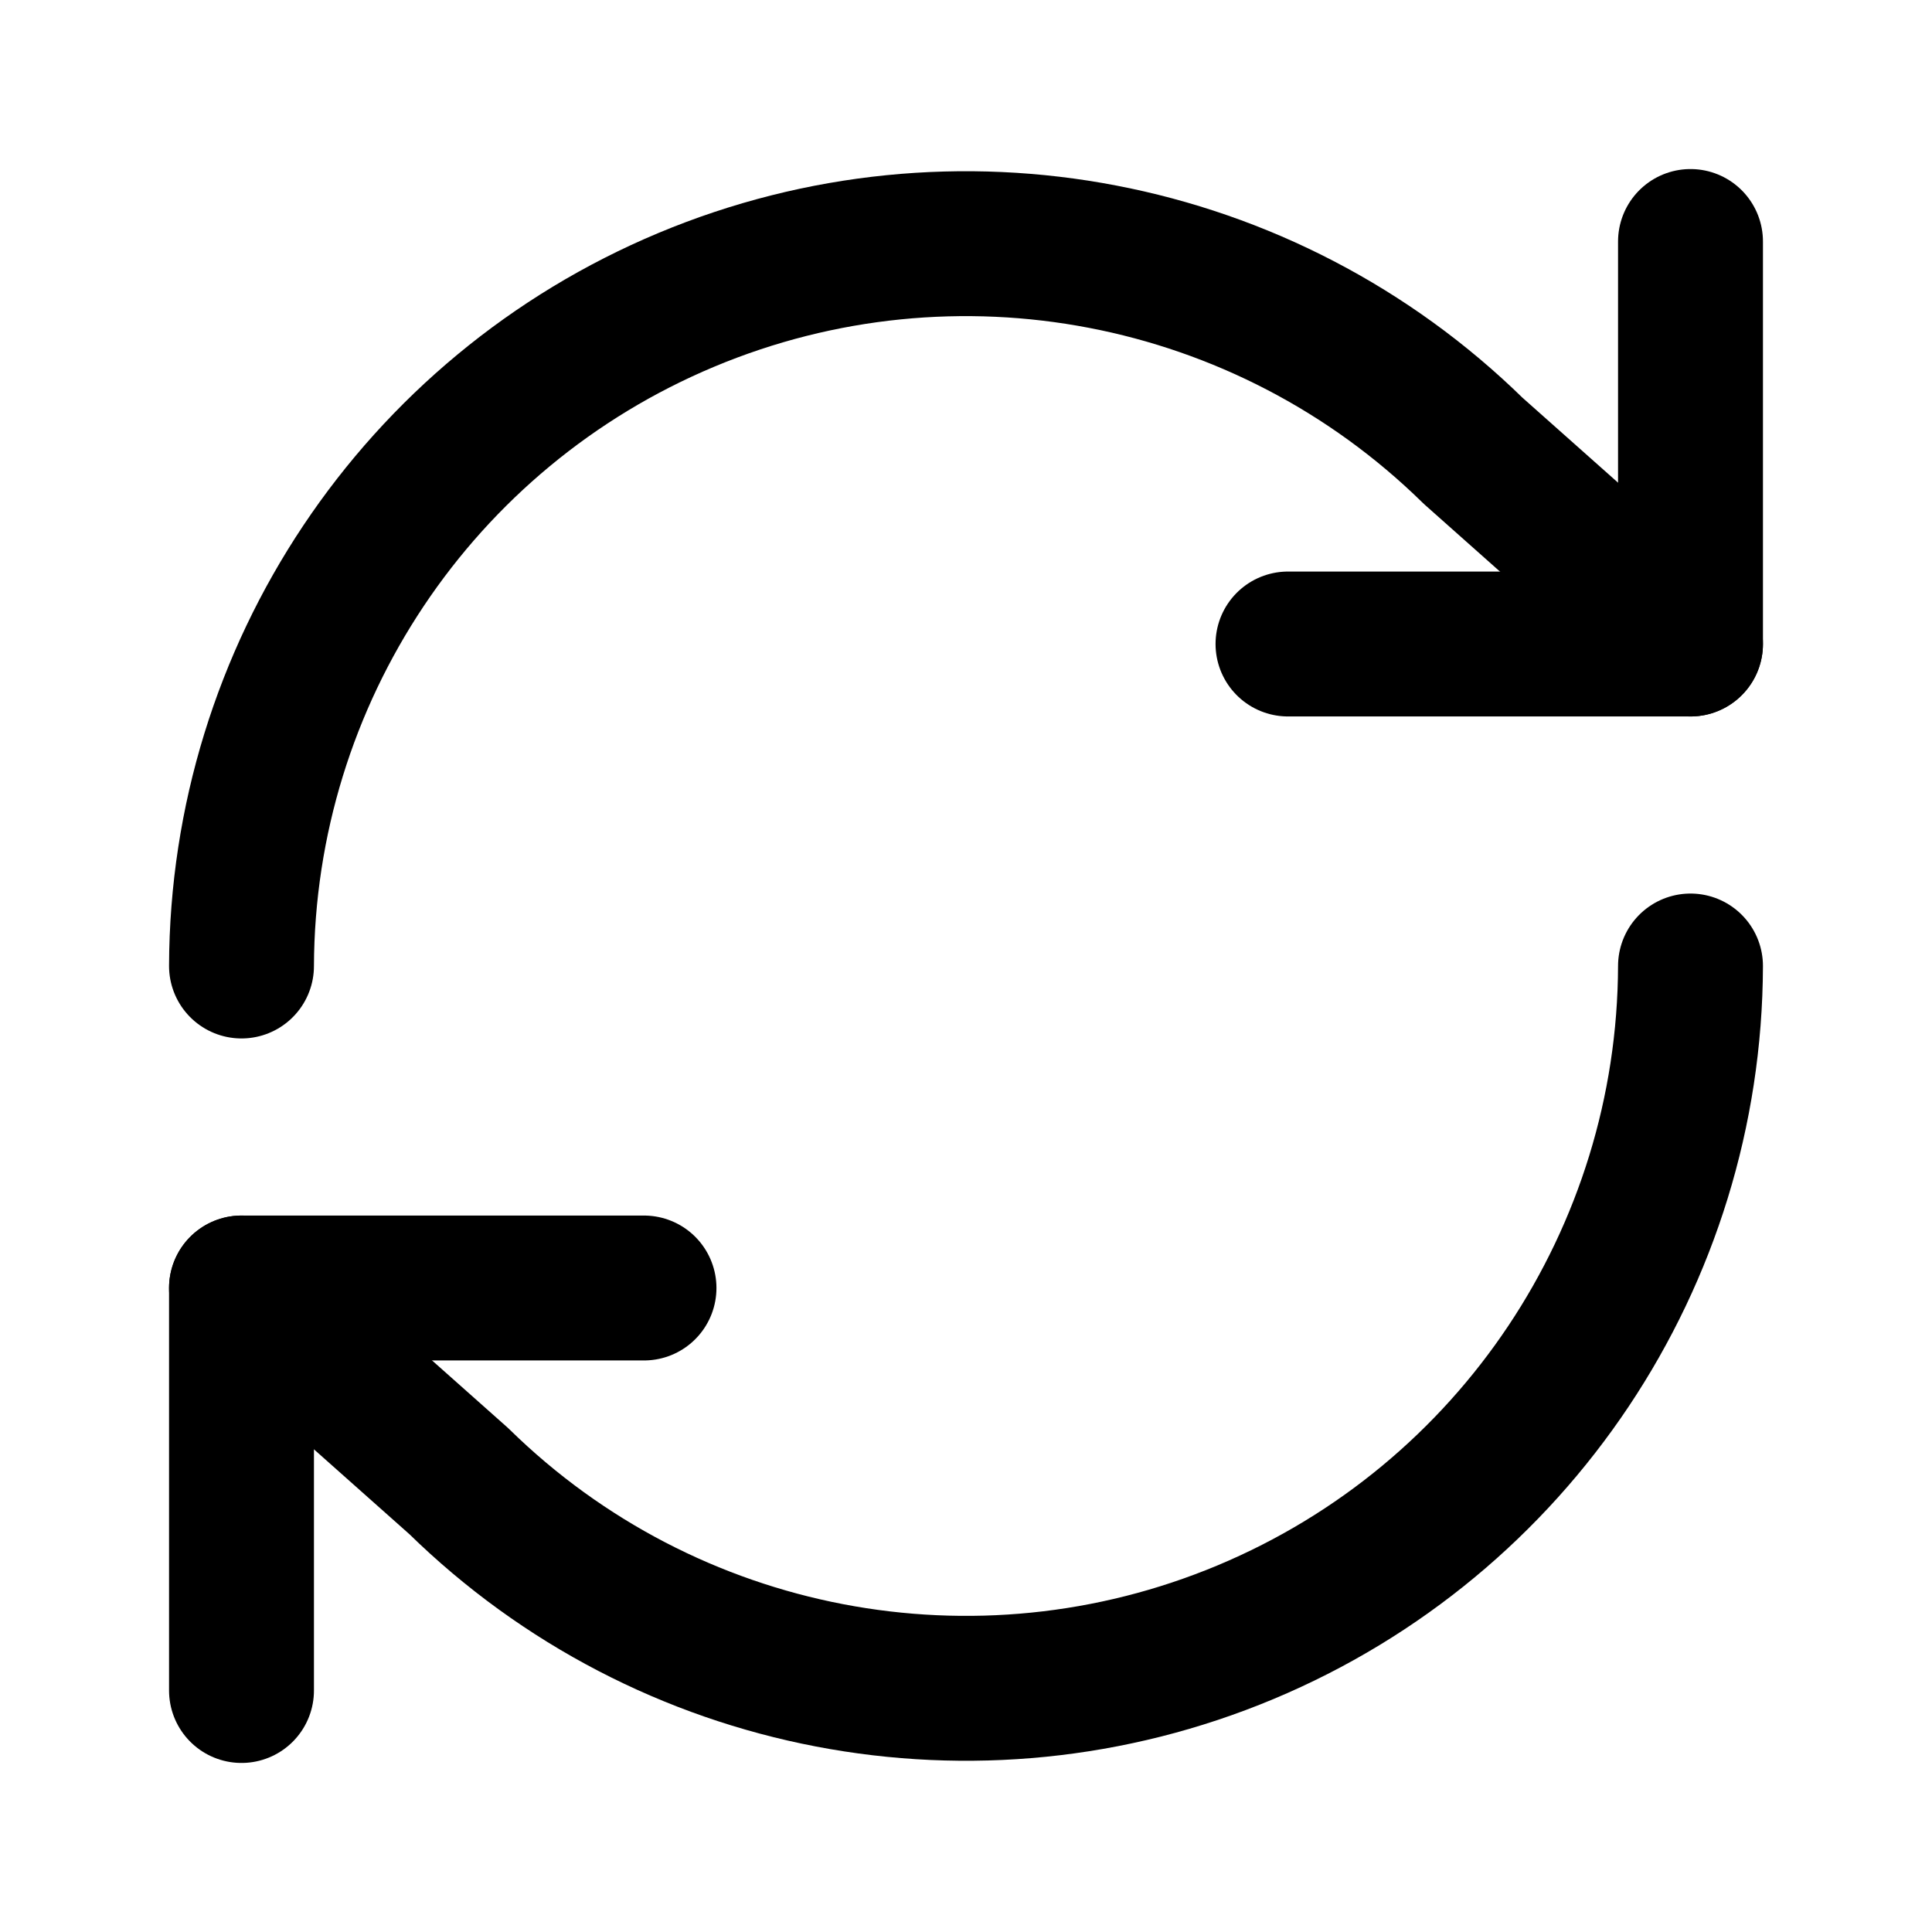
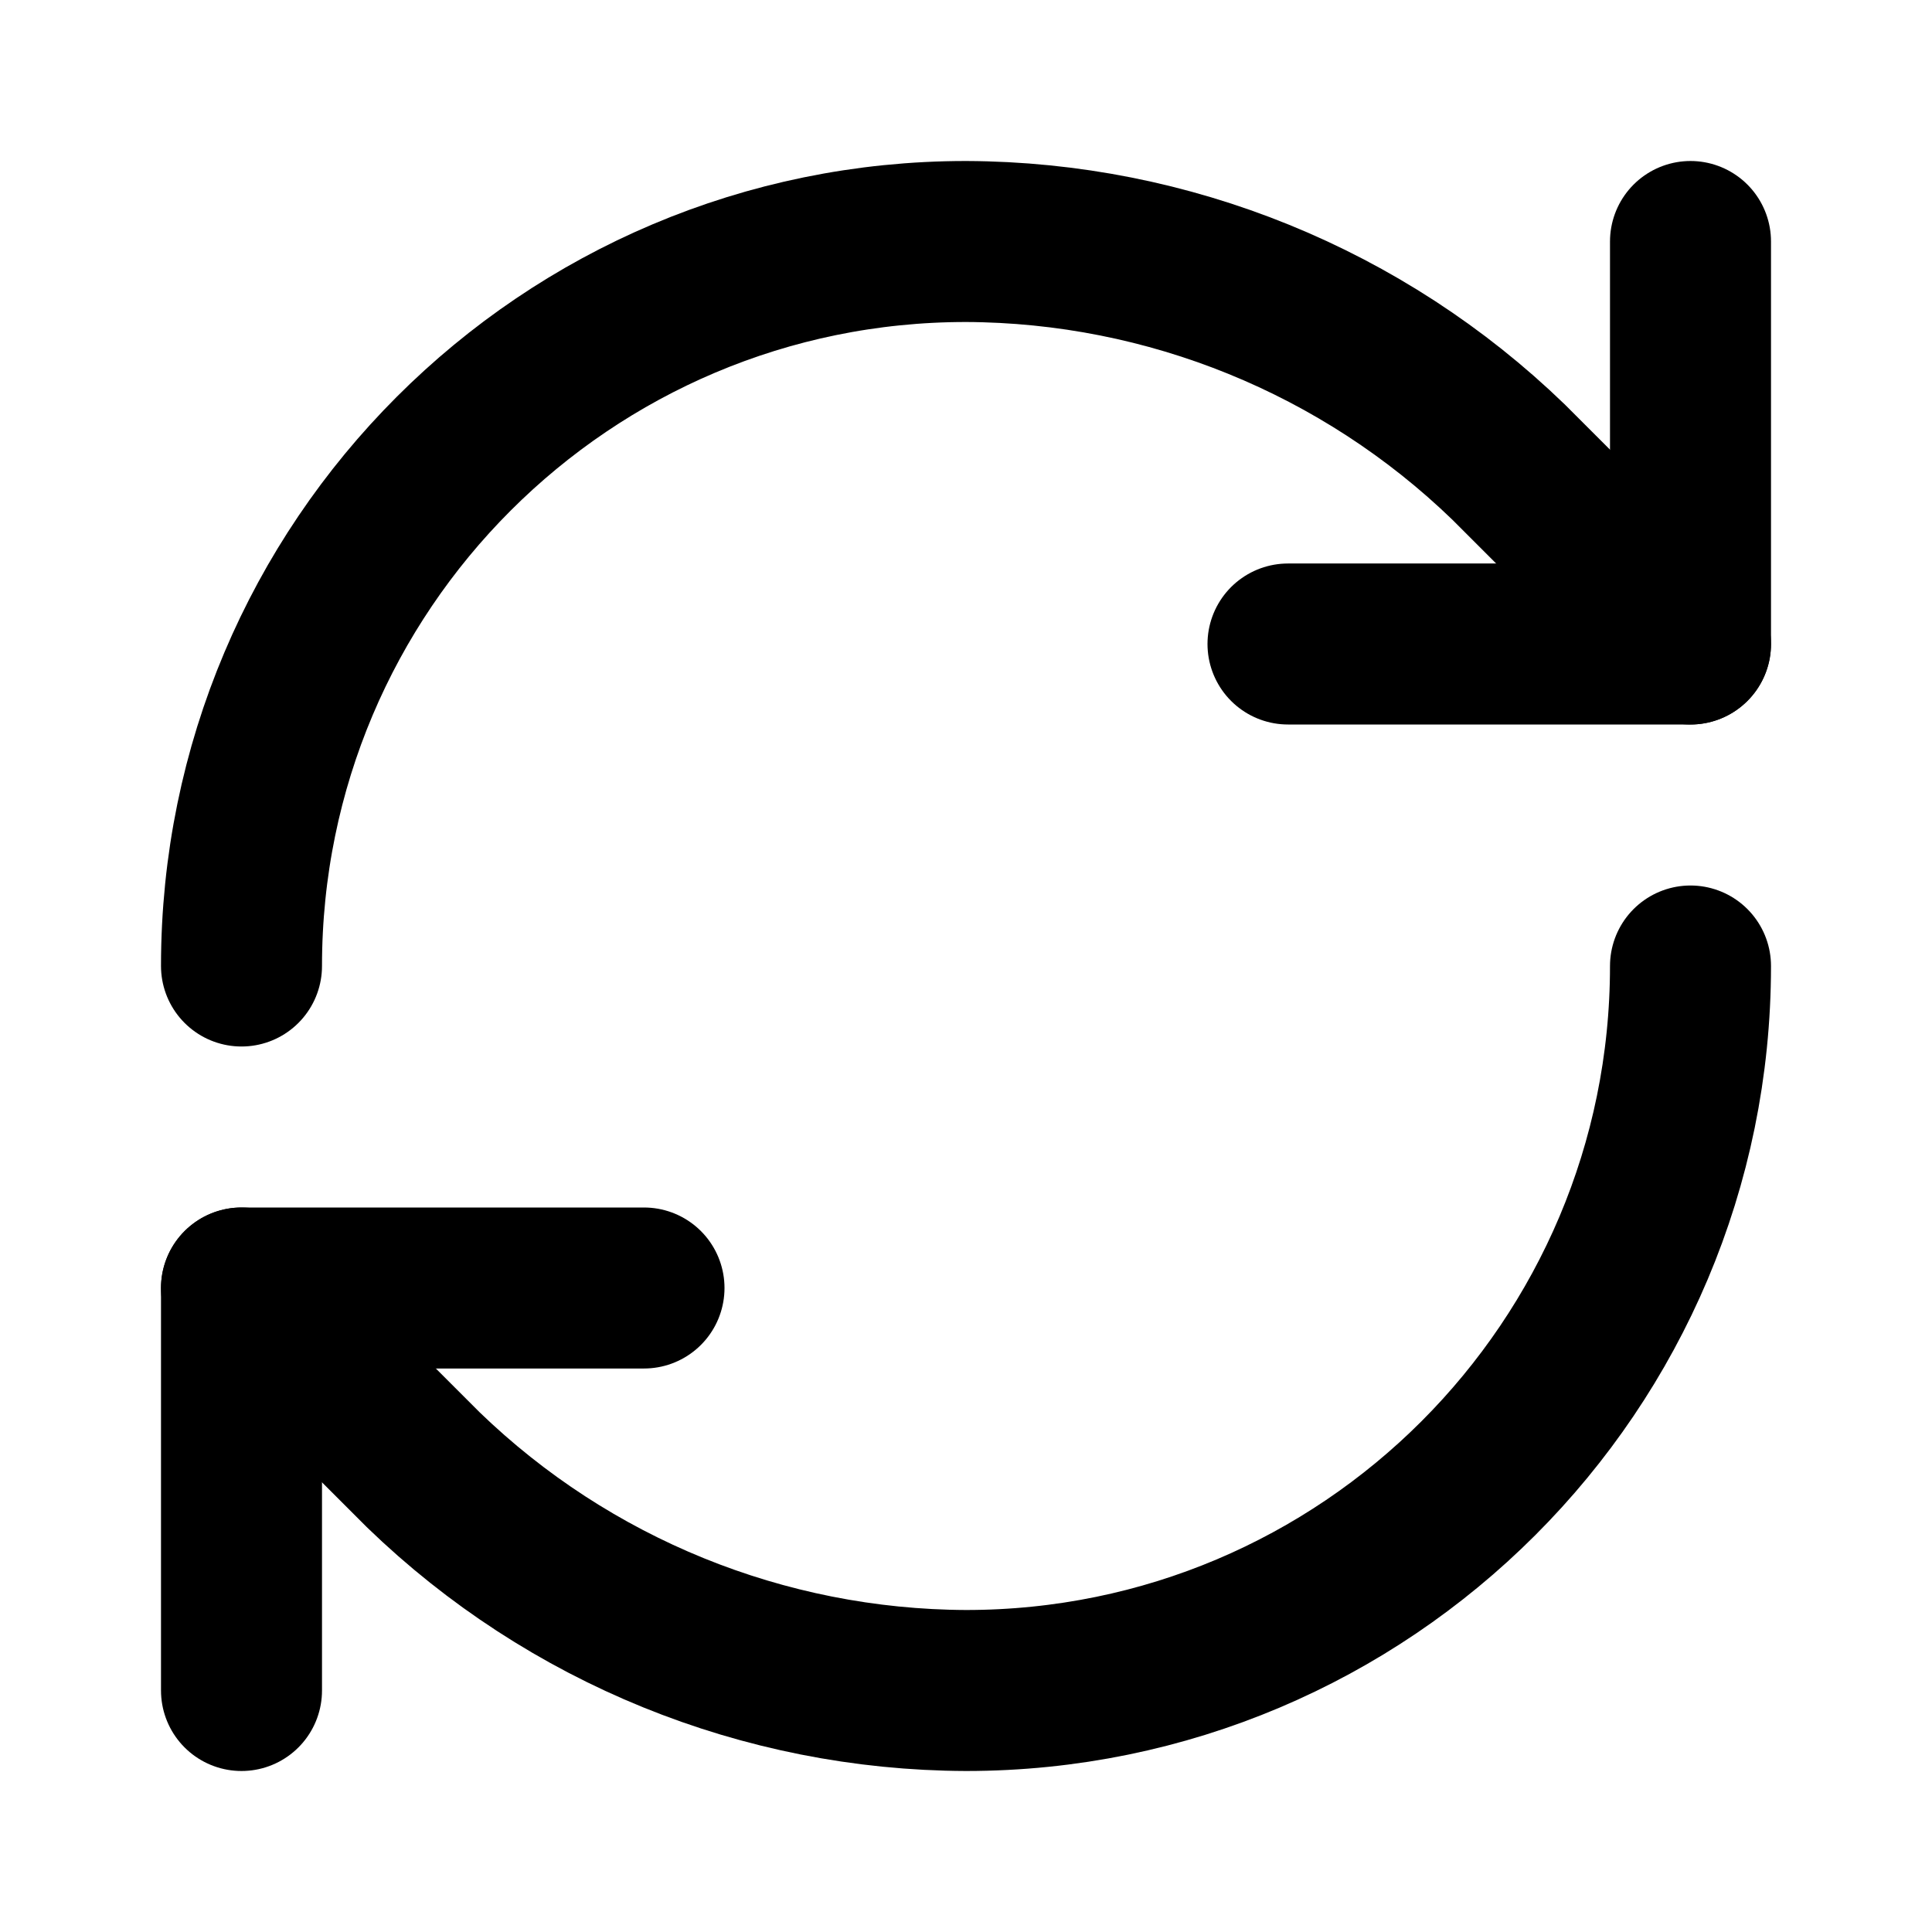
- <svg xmlns="http://www.w3.org/2000/svg" viewBox="0 0 24 24" fill="none" stroke="currentColor" stroke-width="1.8" stroke-linecap="round" stroke-linejoin="round">
-   <path d="M3 12a9 9 0 0 1 15.3-6.4L21 8" />
+ <svg xmlns="http://www.w3.org/2000/svg" width="24" height="24" viewBox="0 0 24 24" fill="none" stroke="currentColor" stroke-width="2" stroke-linecap="round" stroke-linejoin="round">
+   <path d="M3 12a9 9 0 0 1 9-9 9.75 9.75 0 0 1 6.74 2.74L21 8" />
  <path d="M21 3v5h-5" />
-   <path d="M21 12a9 9 0 0 1-15.3 6.4L3 16" />
-   <path d="M3 21v-5h5" />
+   <path d="M21 12a9 9 0 0 1-9 9 9.75 9.75 0 0 1-6.74-2.74L3 16" />
+   <path d="M8 16H3v5" />
</svg>
